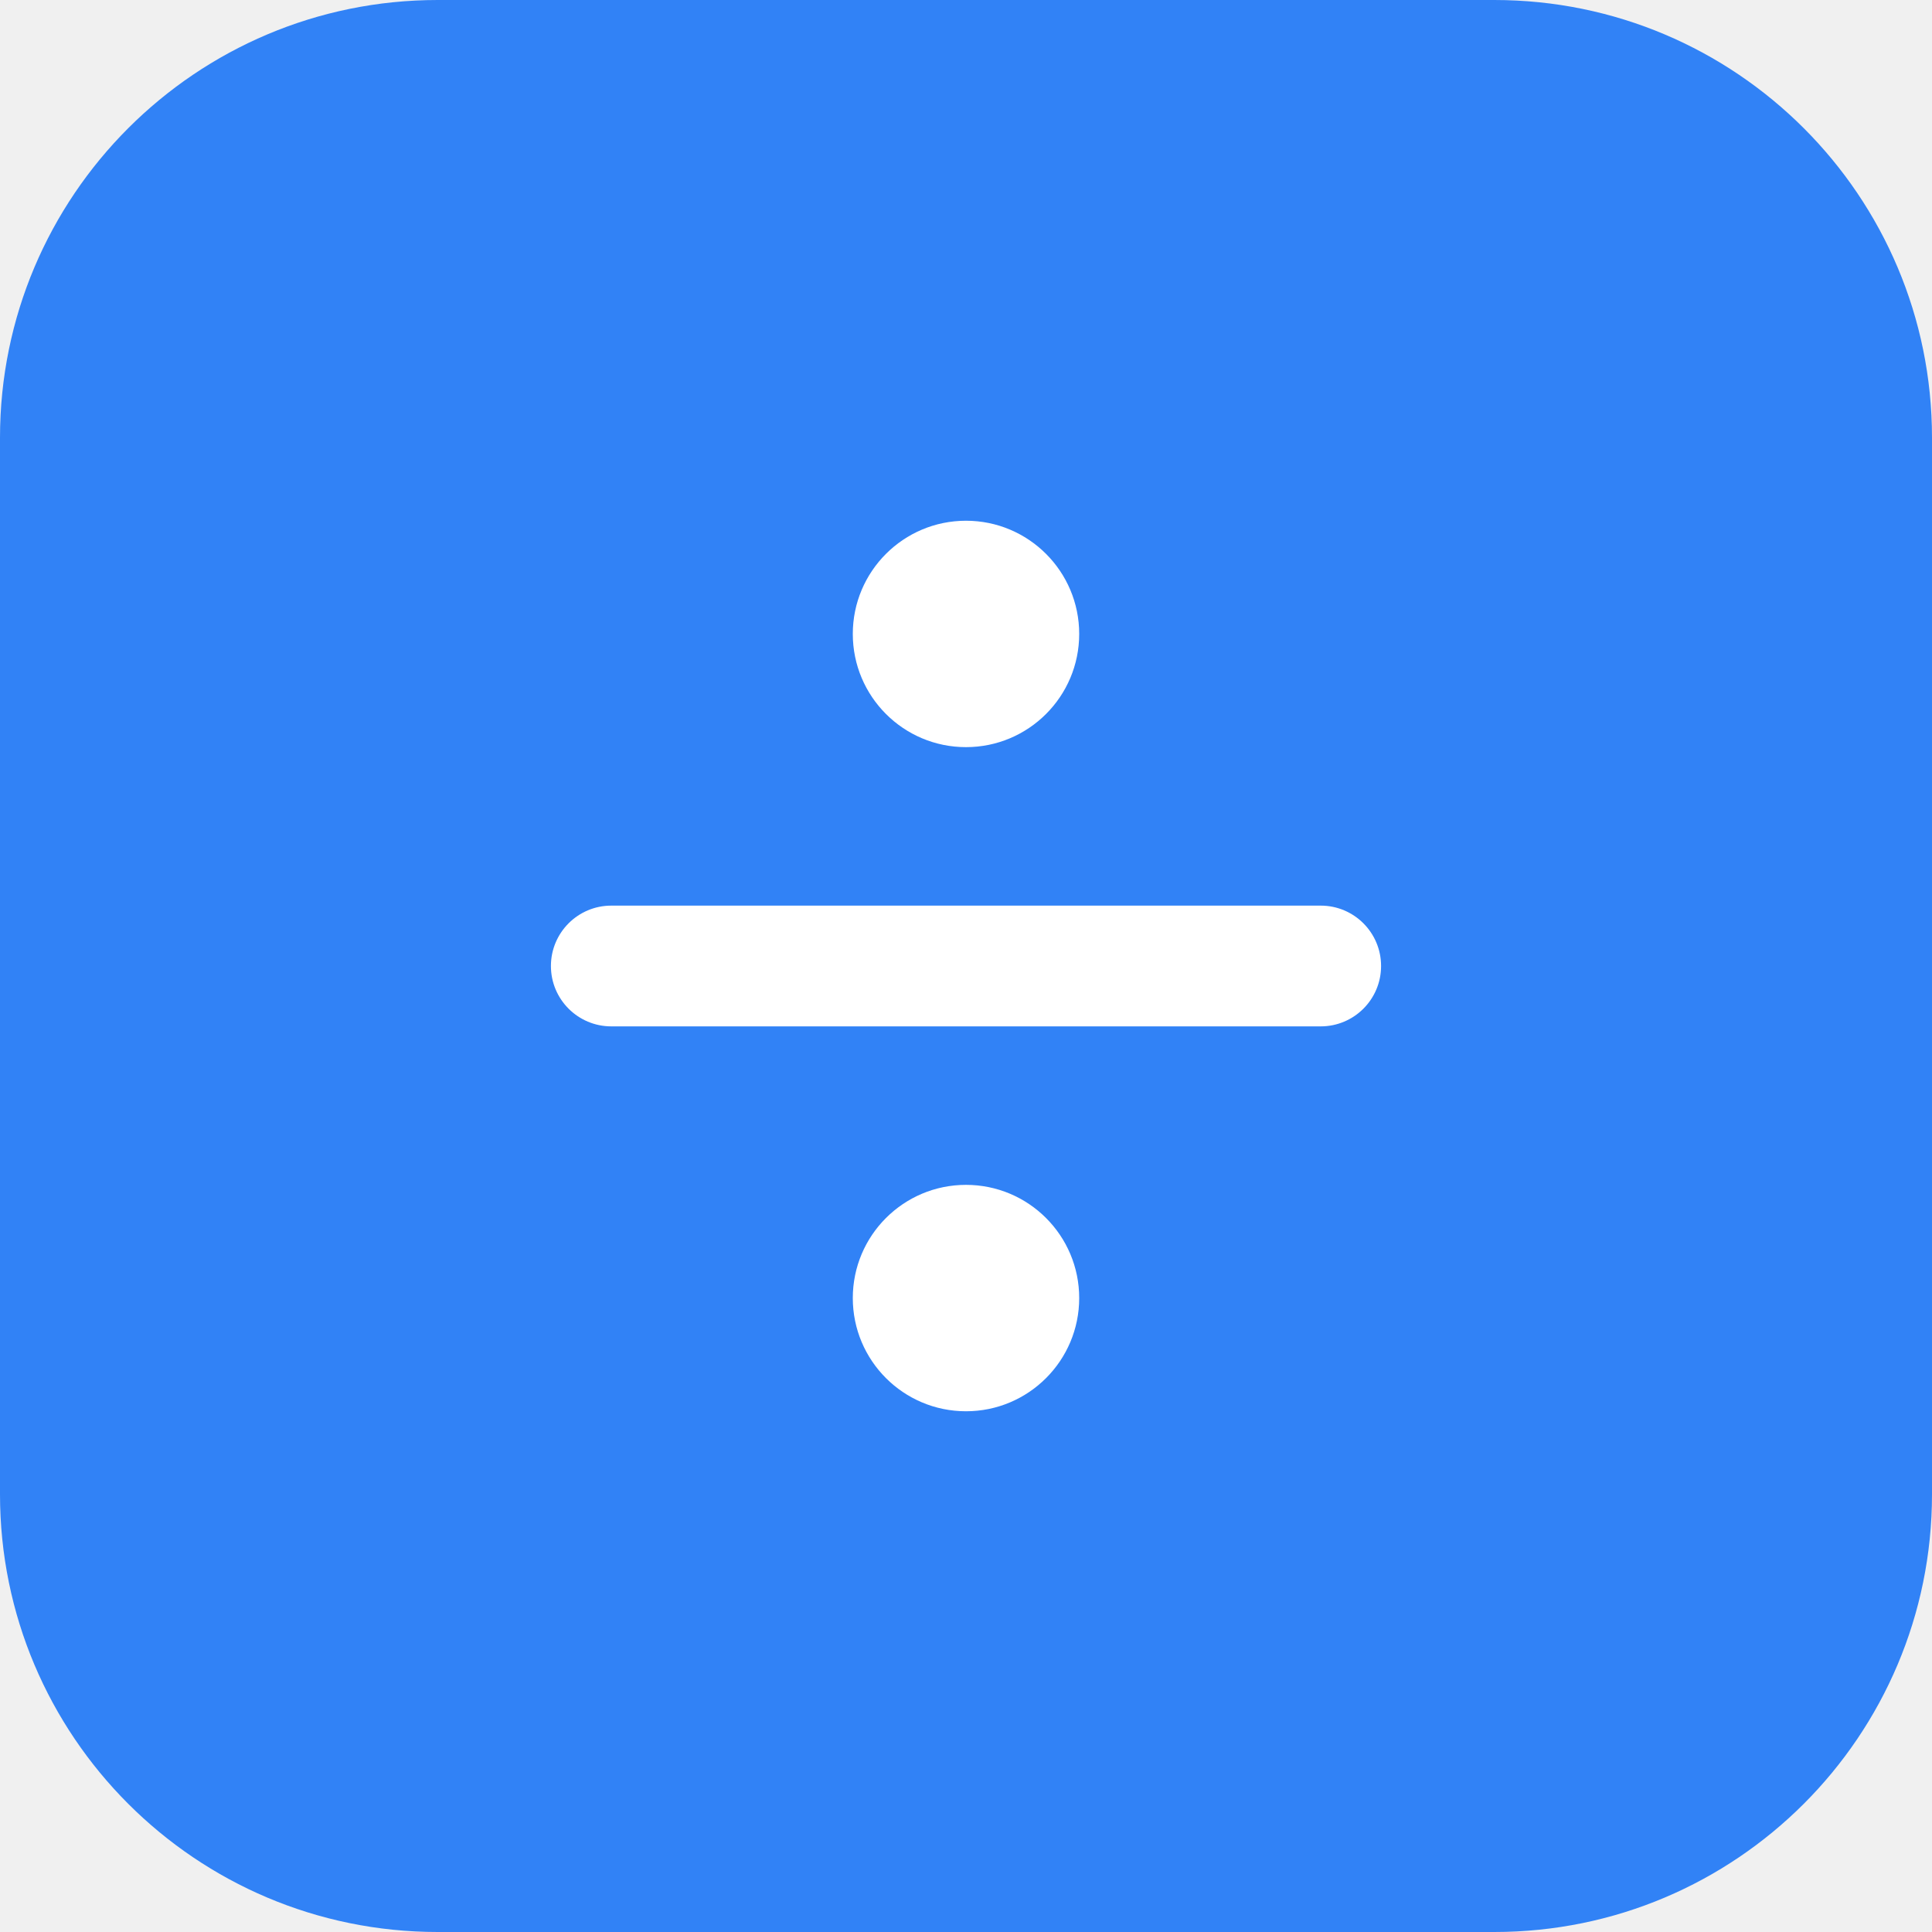
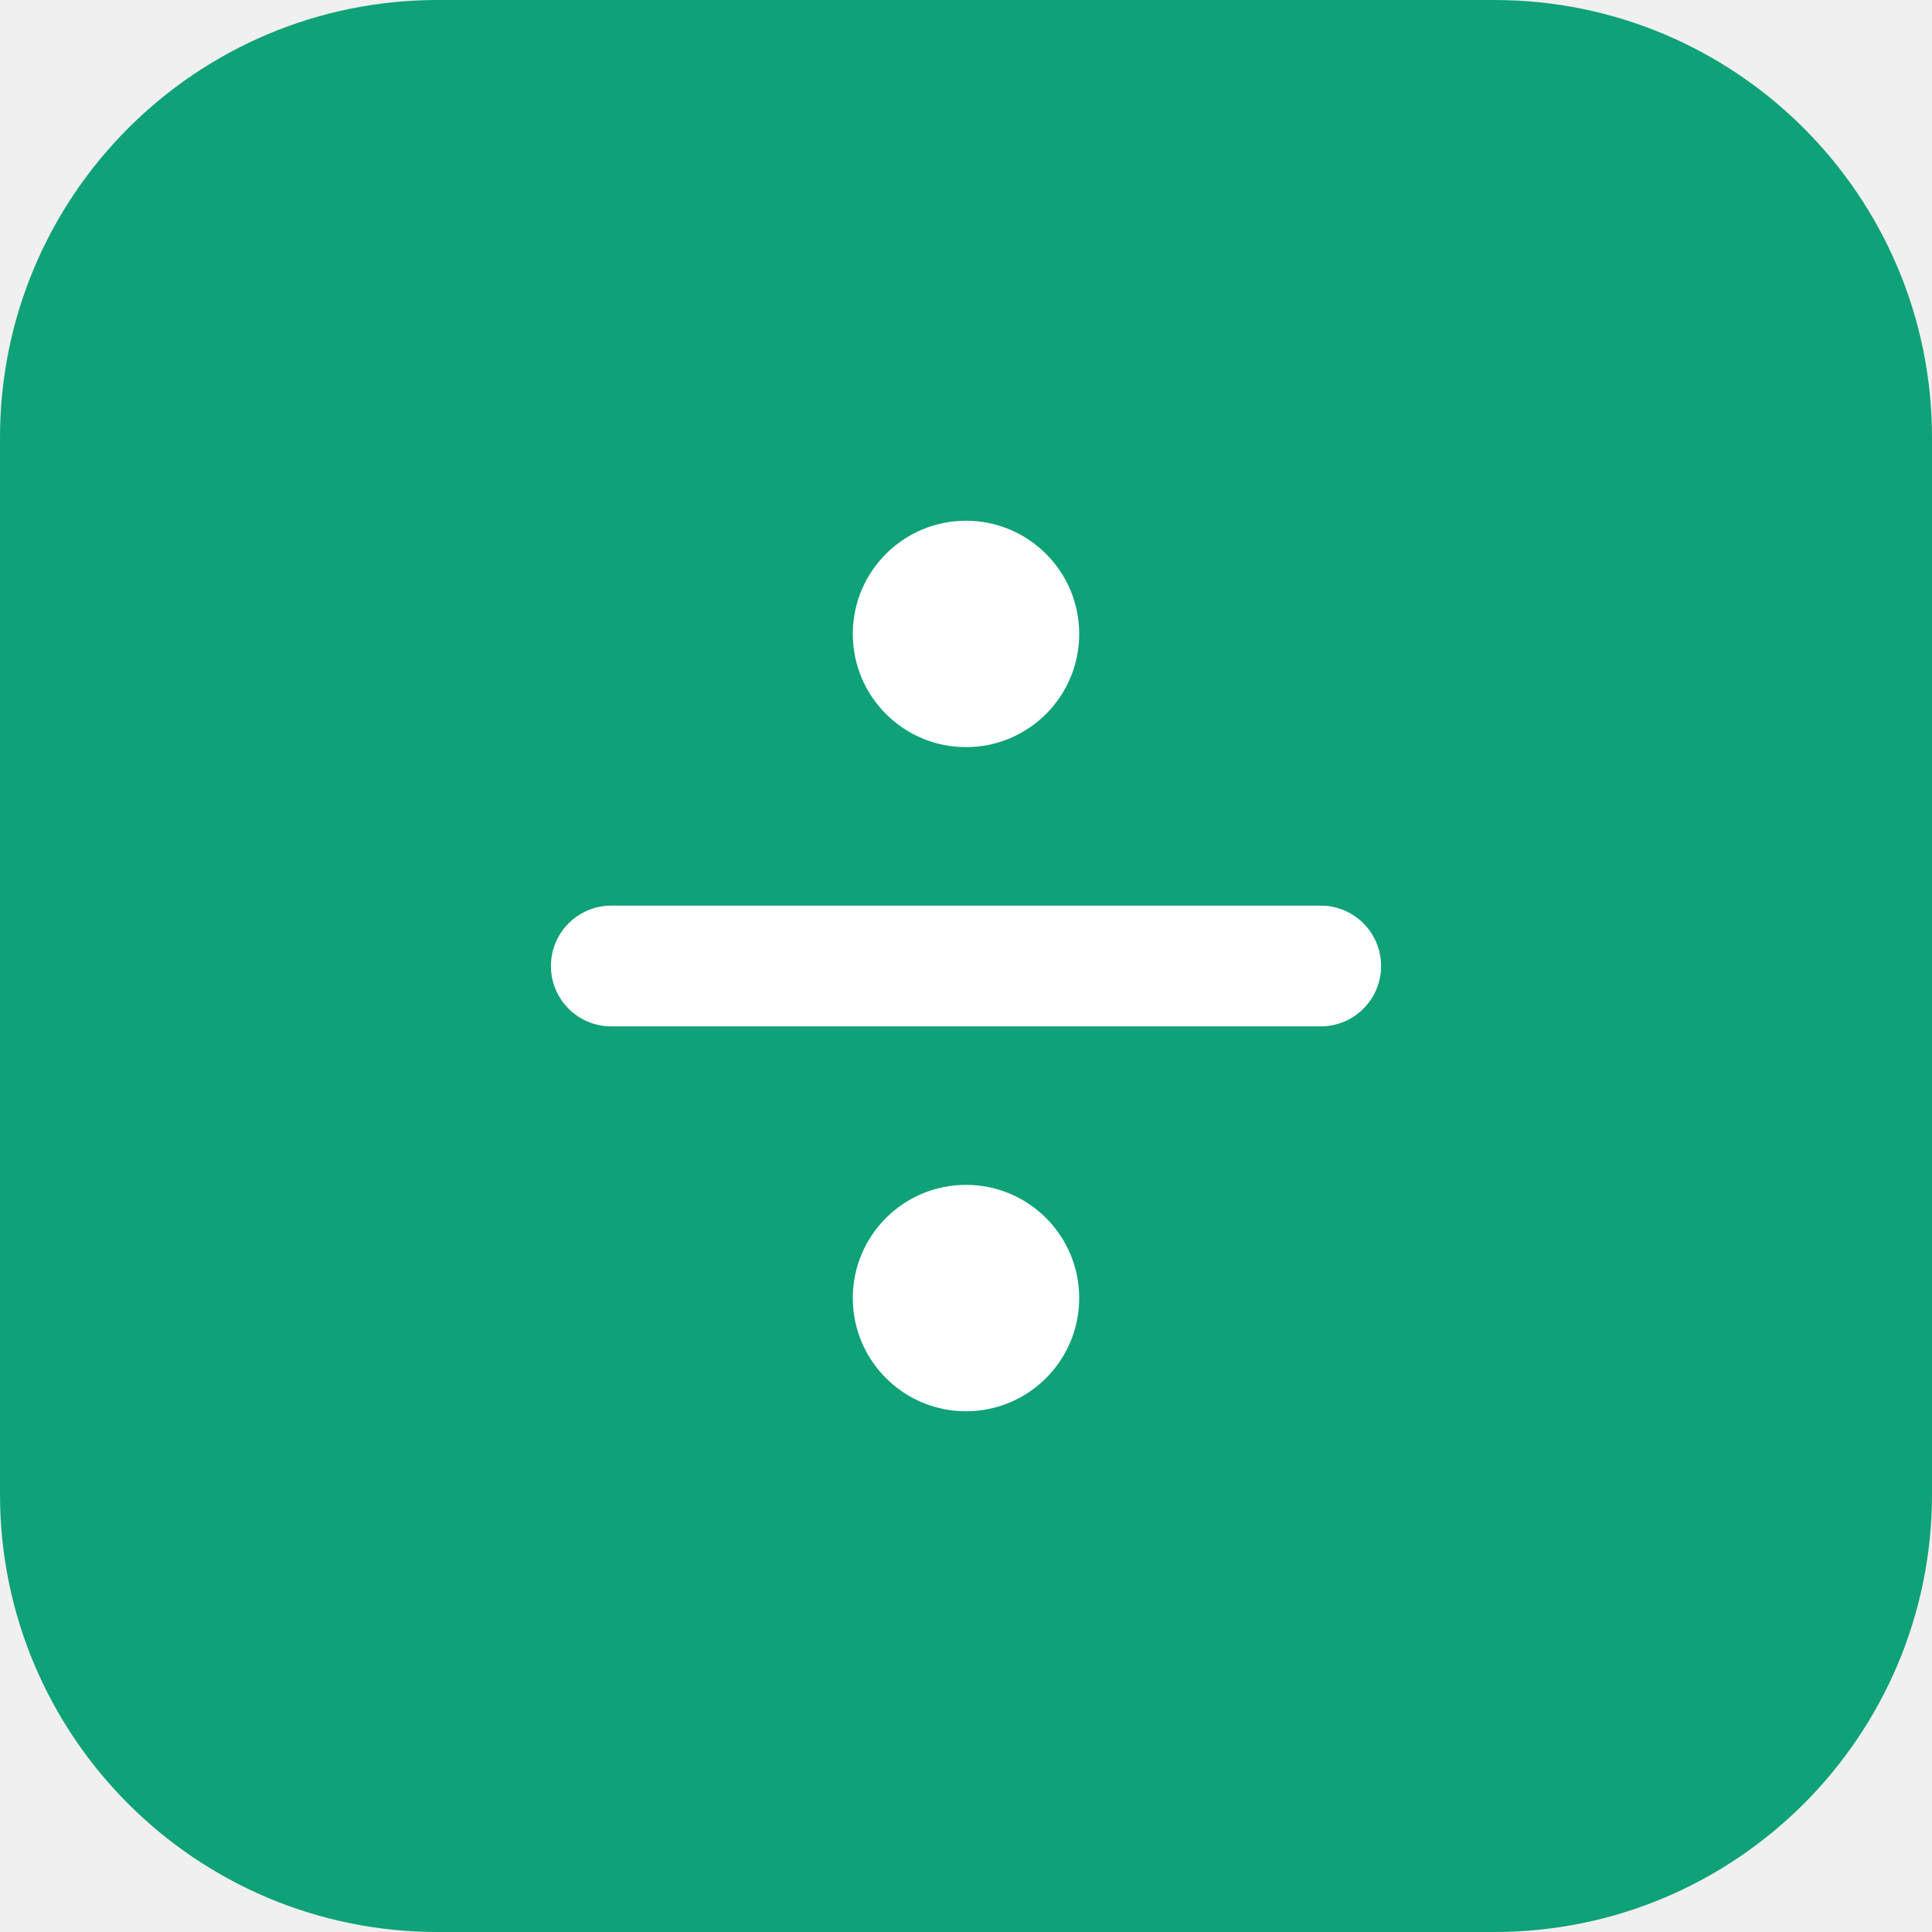
<svg xmlns="http://www.w3.org/2000/svg" viewBox="0 0 512 512" role="img" aria-label="페이븐">
-   <rect width="512" height="512" rx="116" fill="#3182F6" />
+   <rect width="512" height="512" rx="116" fill="#0FA177" />
  <circle cx="256" cy="168" r="30" fill="#fff" />
  <rect x="146" y="240" width="220" height="32" rx="16" fill="#fff" />
  <circle cx="256" cy="344" r="30" fill="#fff" />
</svg>
